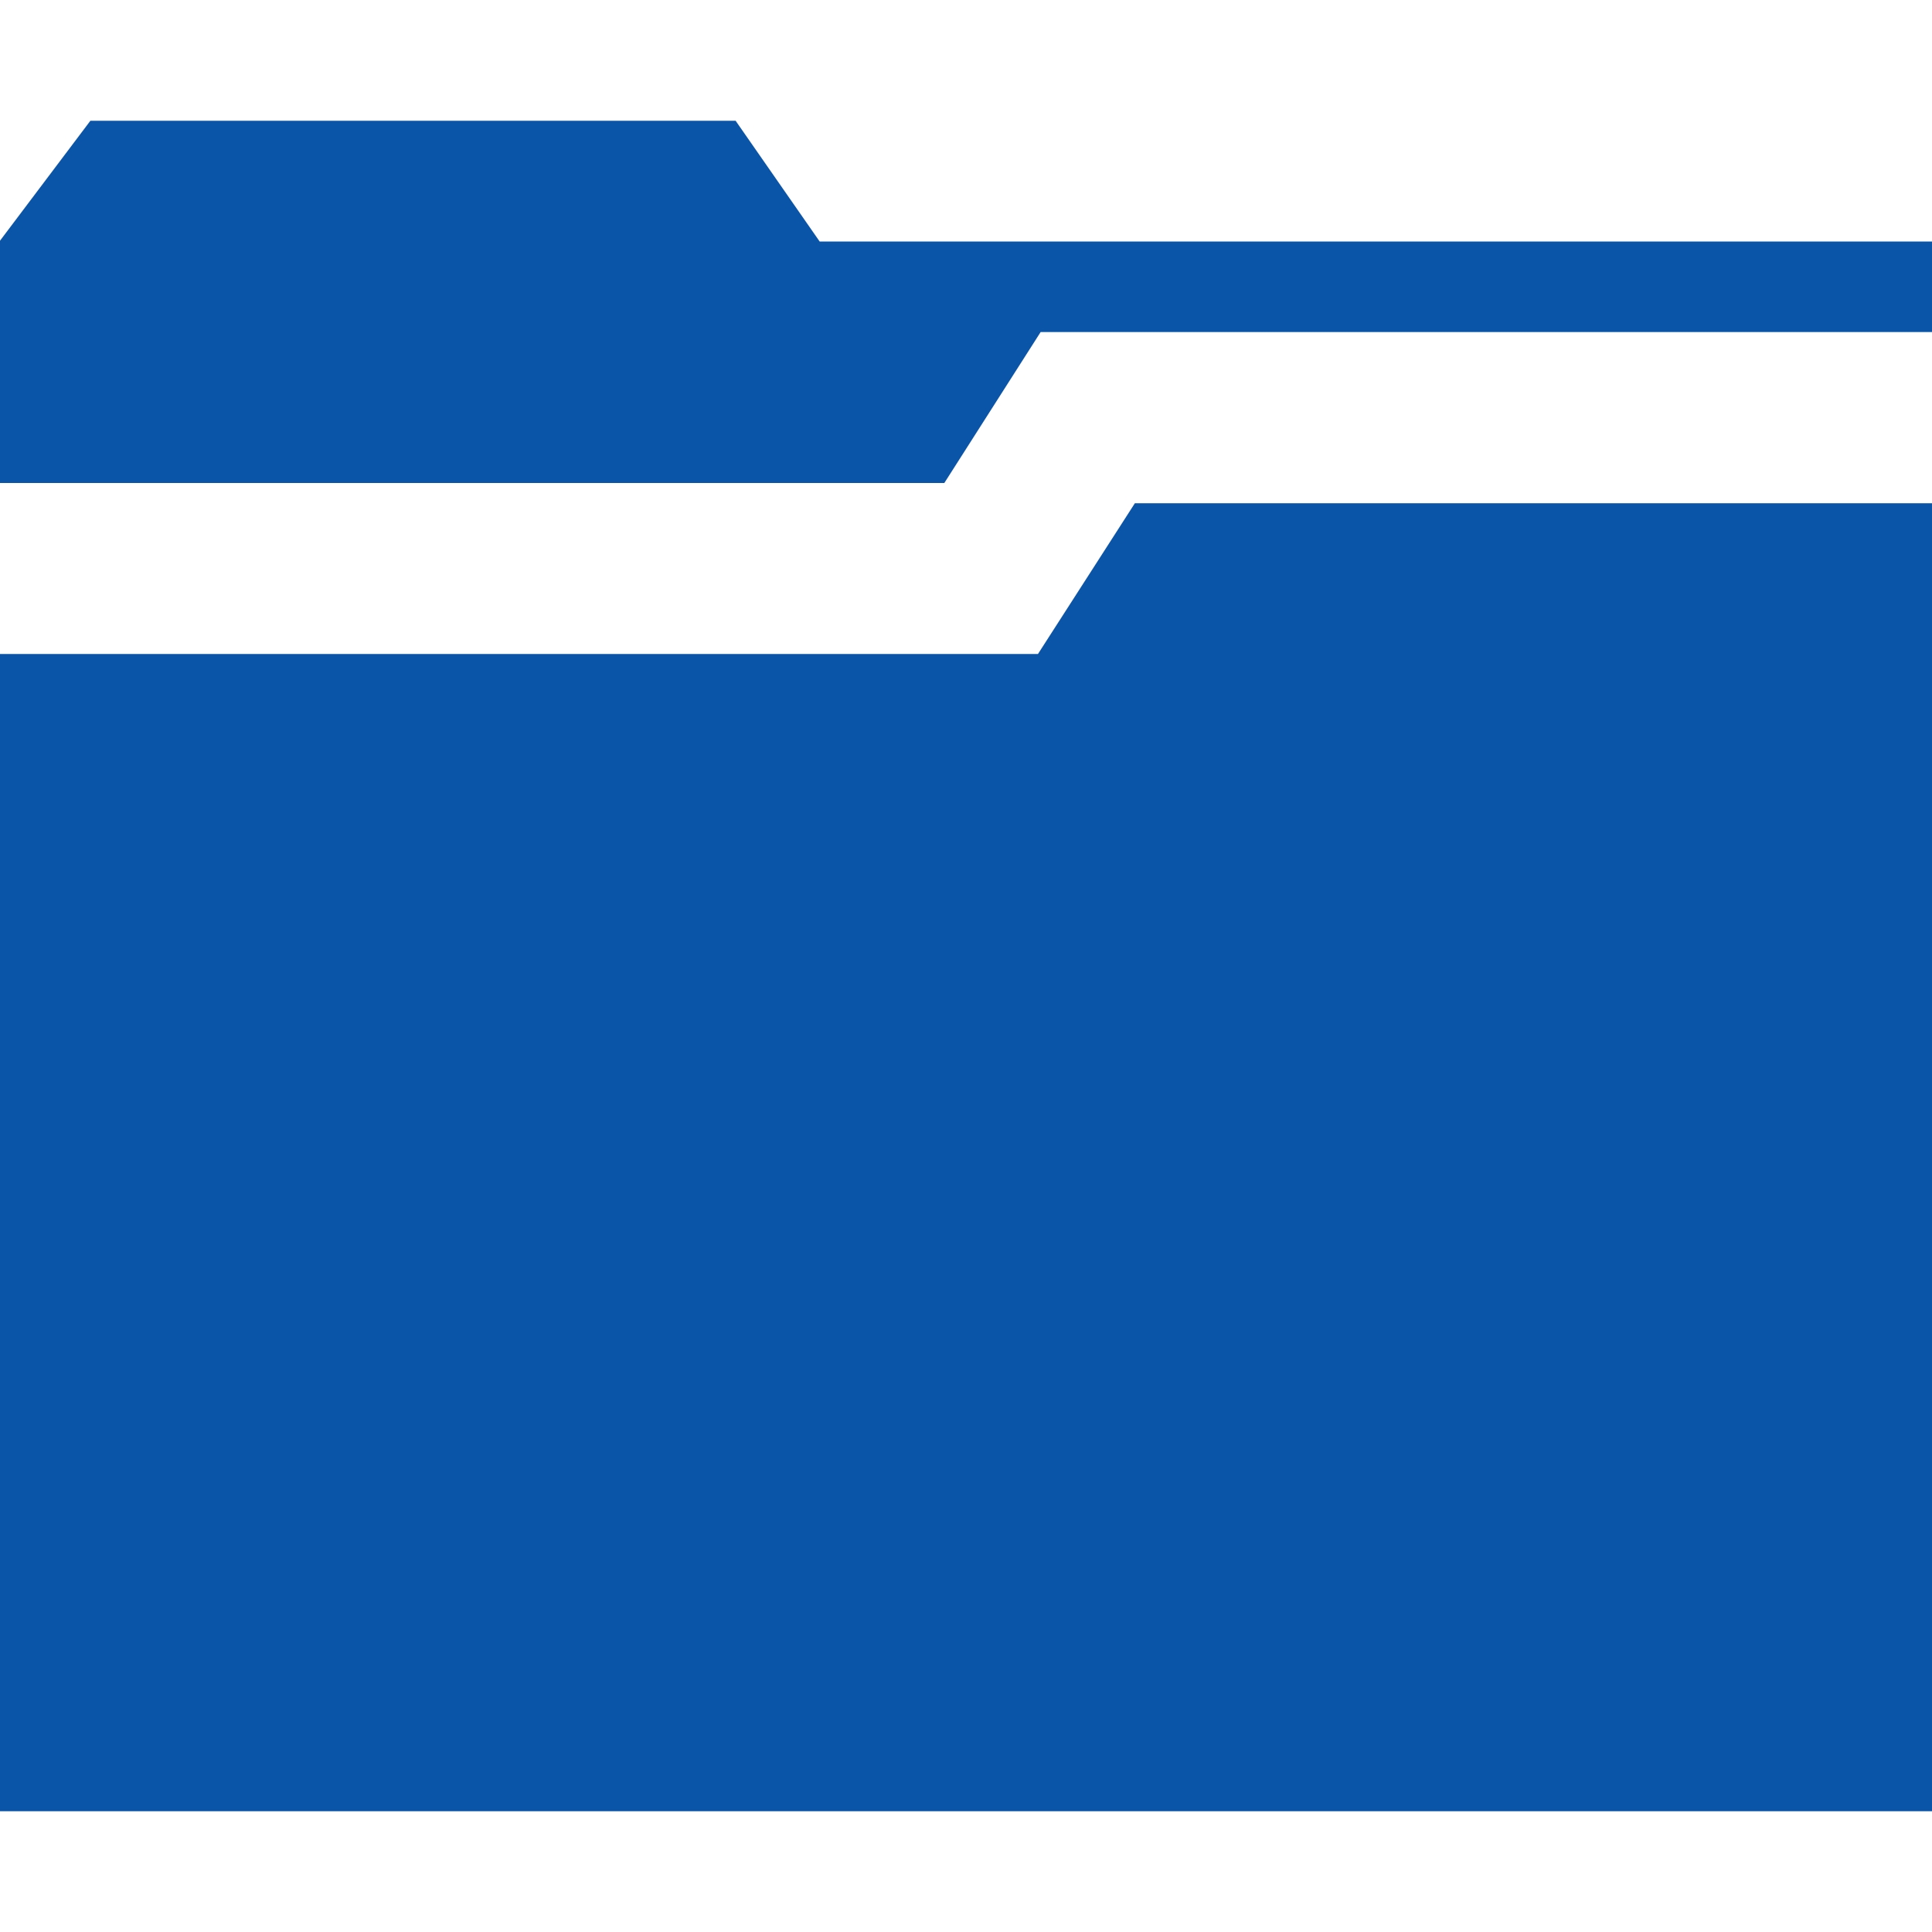
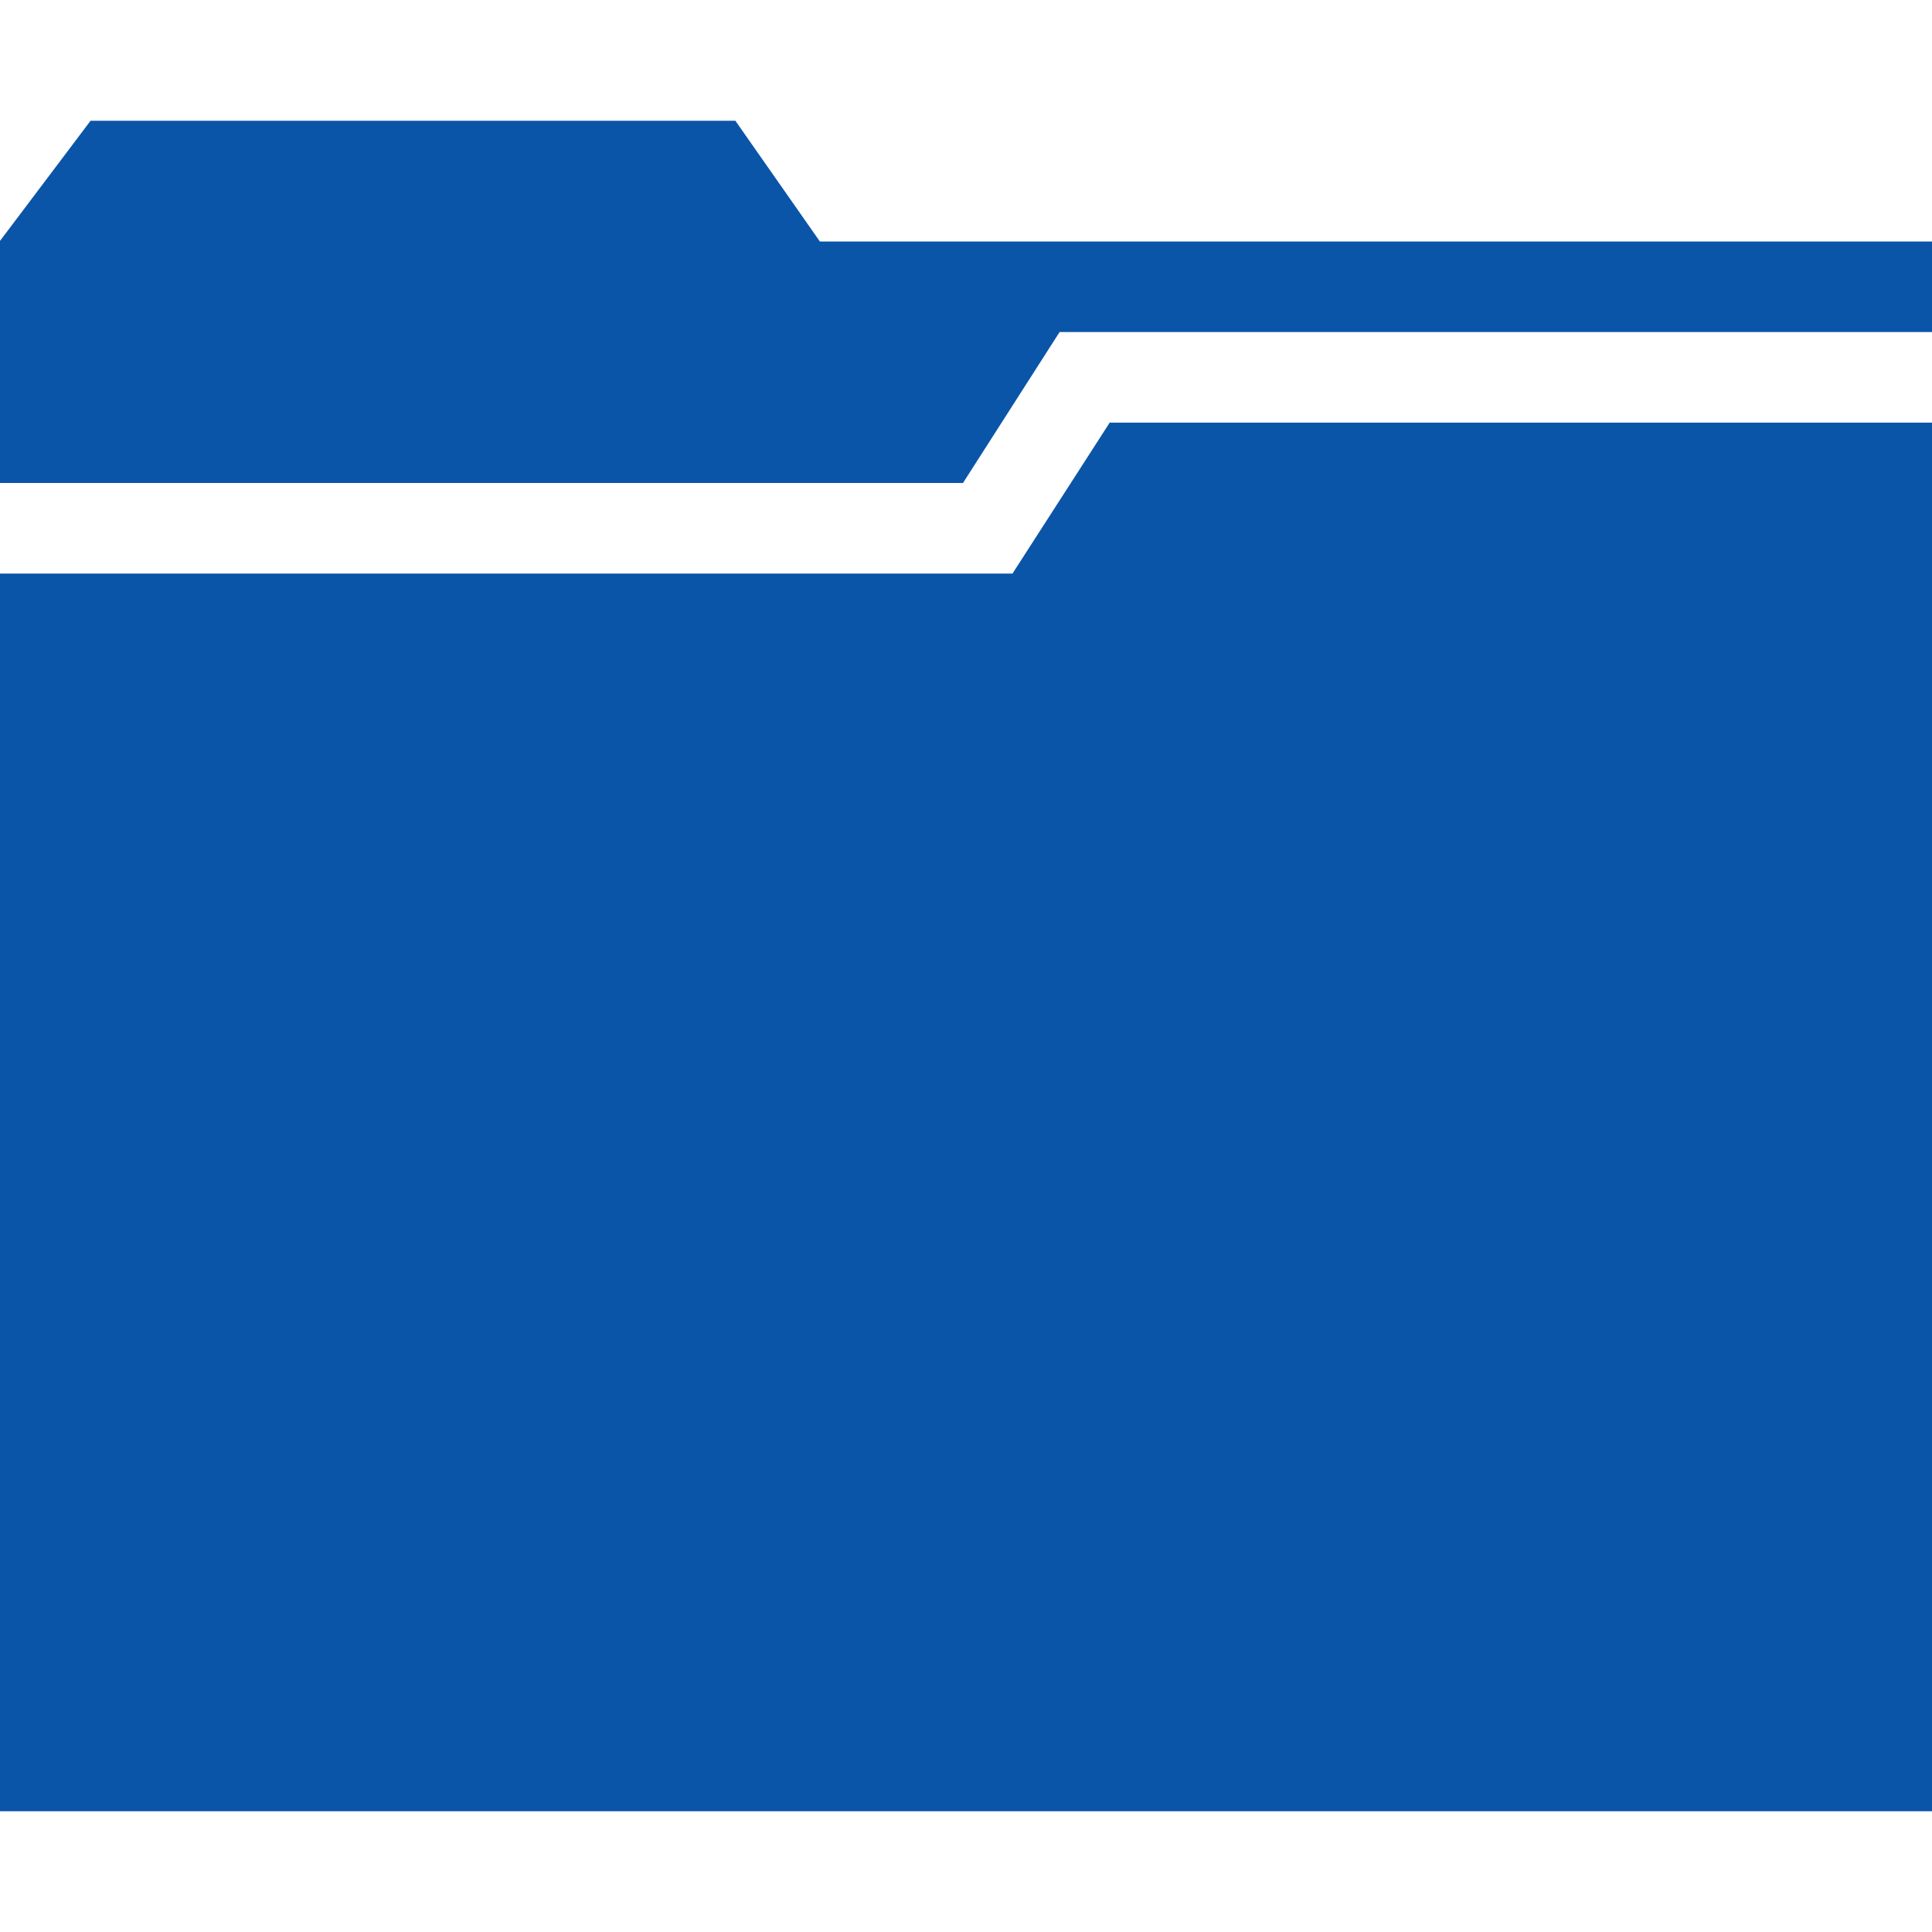
- <svg xmlns="http://www.w3.org/2000/svg" width="16" height="16" version="1.1" id="Layer_1" x="0px" y="0px" viewBox="0 0 32 32" style="enable-background:new 0 0 32 32;" xml:space="preserve">
-   <style type="text/css">
- 	.st0{fill-rule:evenodd;clip-rule:evenodd;fill:#0B55A8;}
- </style>
-   <g>
-     <g>
-       <path class="st0" d="M17.192,10.832H0V30h32V8.335H18.797L17.192,10.832z" />
-       <polygon class="st0" points="13.576,4 12.184,2 1.497,2 0,3.987 0,8 15.641,8 17.236,5.5 32,5.5 32,4   " />
-     </g>
-   </g>
+ <svg xmlns="http://www.w3.org/2000/svg" id="Layer_1" data-name="Layer 1" viewBox="0 0 32 32">
+   <defs>
+     <style>.cls-1{fill:#0b55a8;fill-rule:evenodd;}</style>
+   </defs>
+   <path class="cls-1" d="M16.77,9.5H0V30H32V7H18.38Z" />
+   <polygon class="cls-1" points="13.58 4 12.18 2 1.5 2 0 3.99 0 8 15.95 8 17.55 5.5 32 5.5 32 4 13.58 4" />
</svg>
